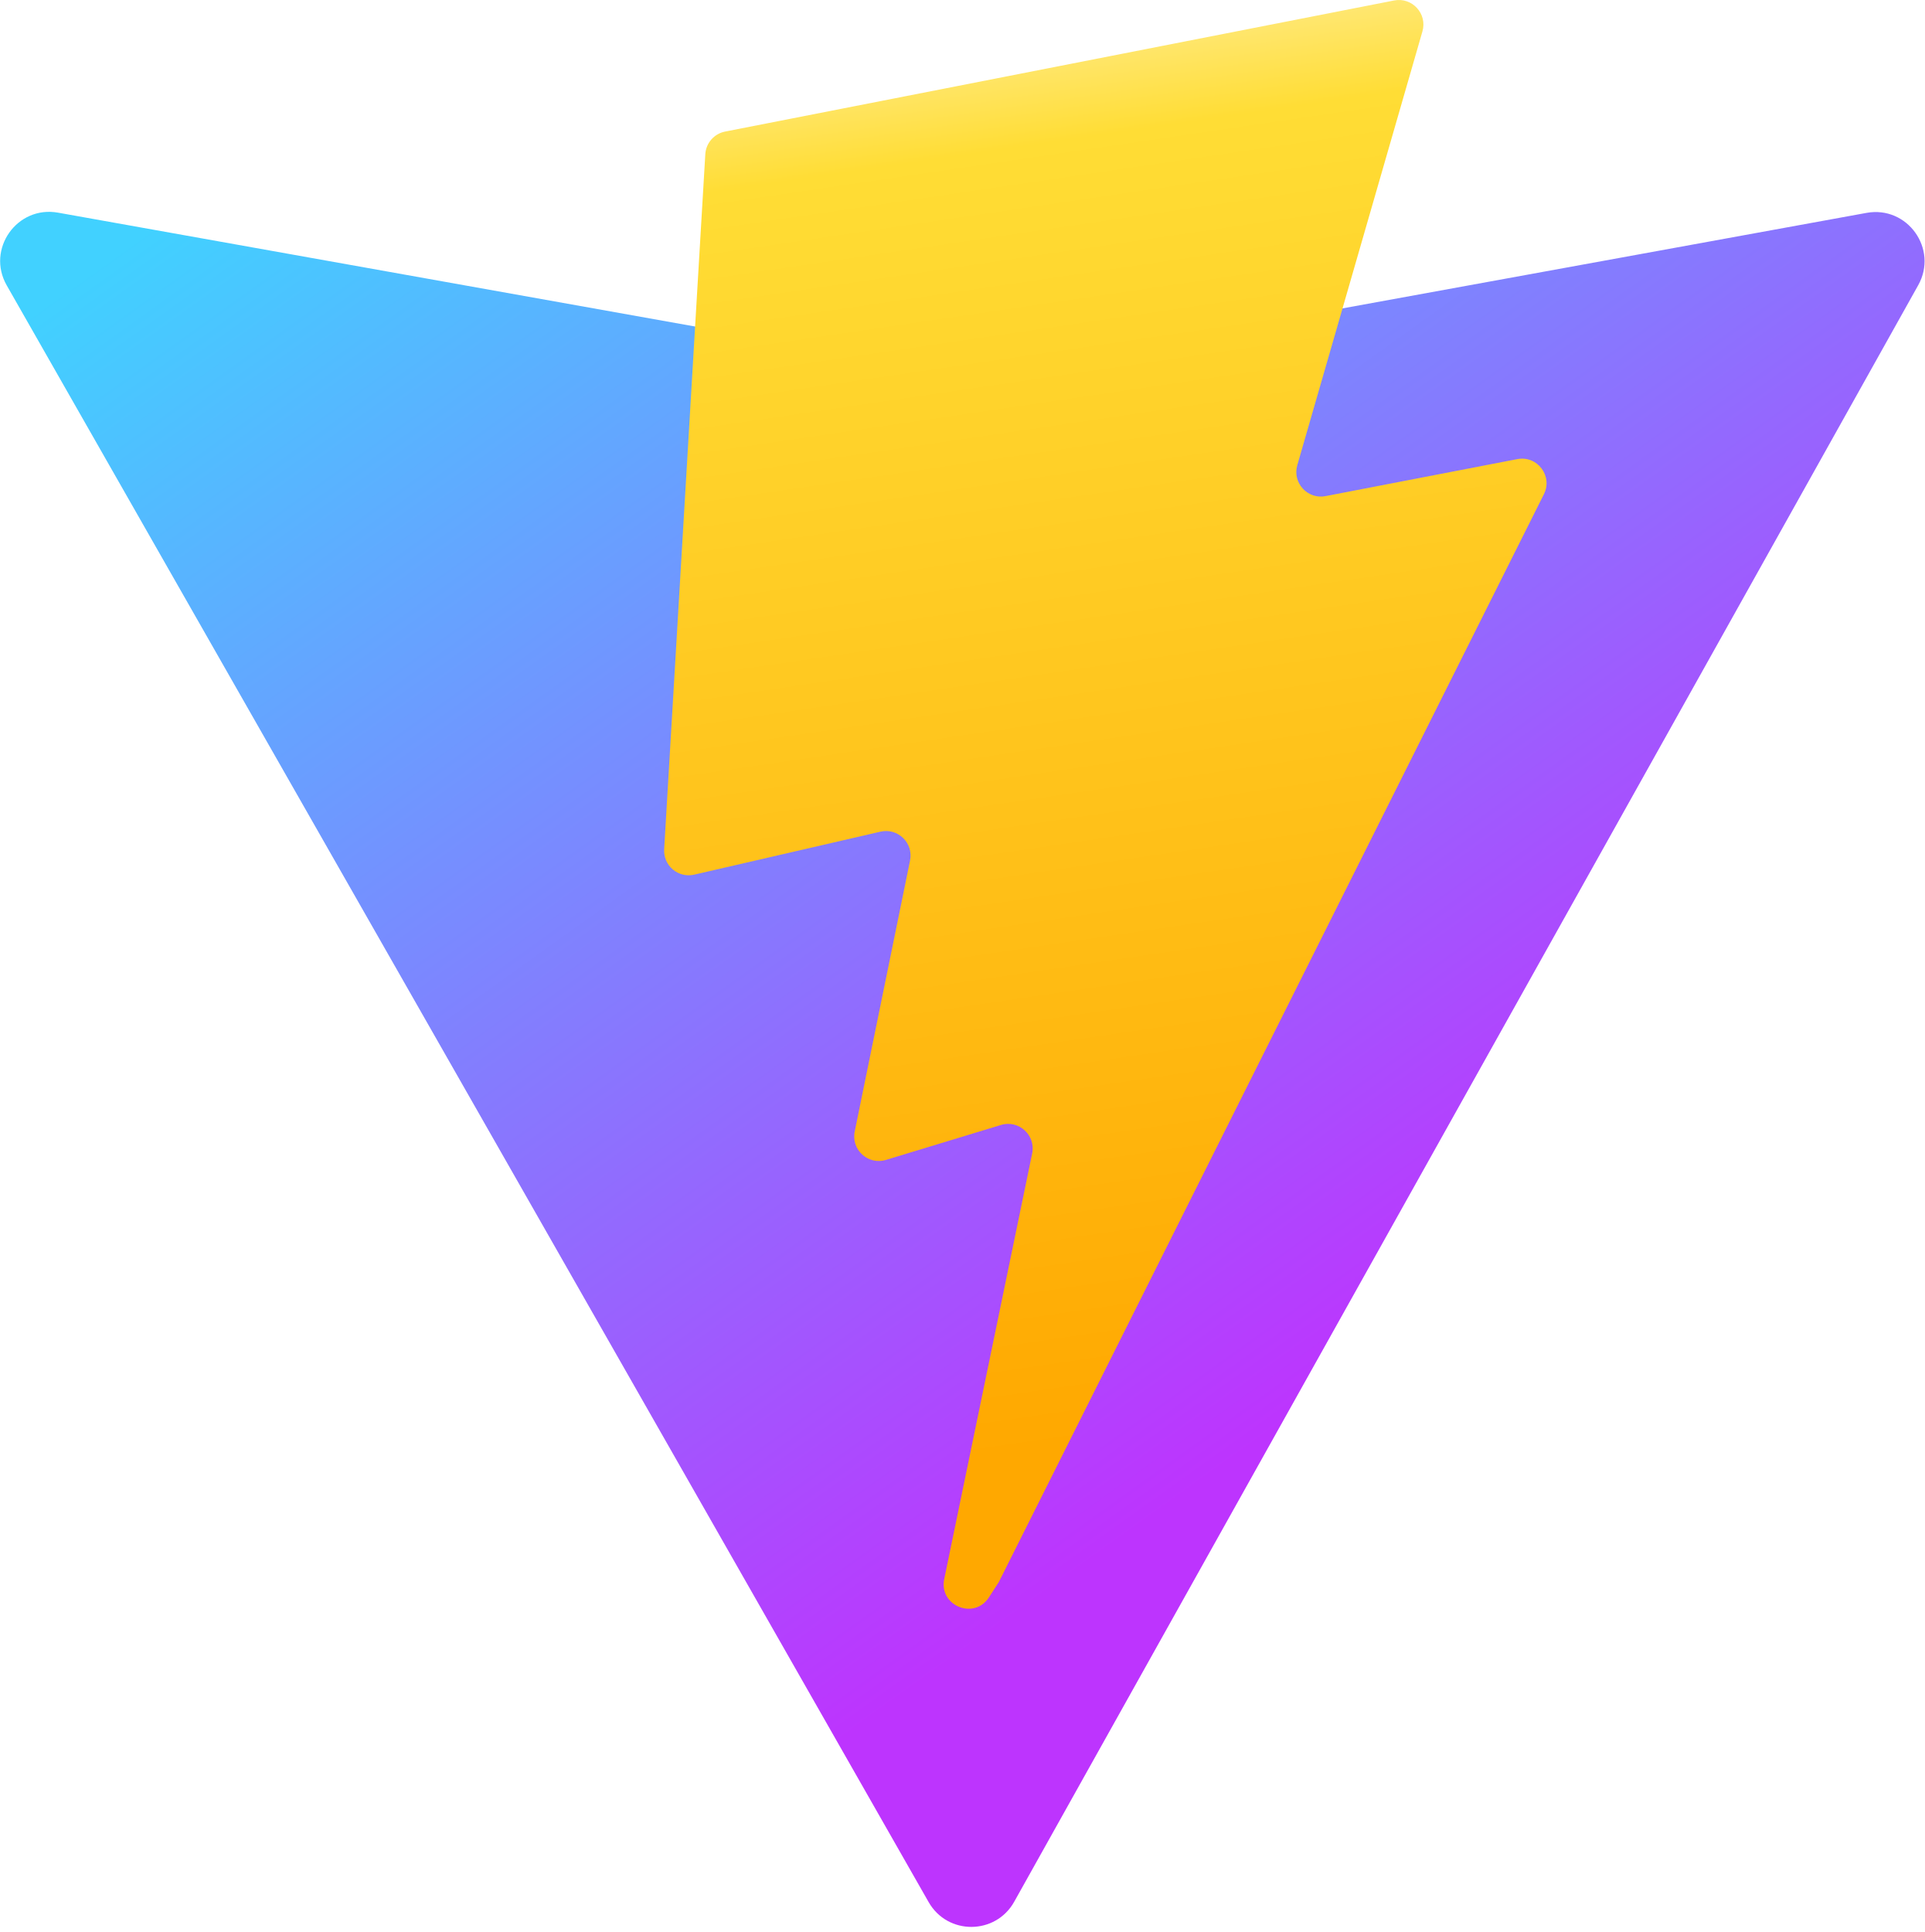
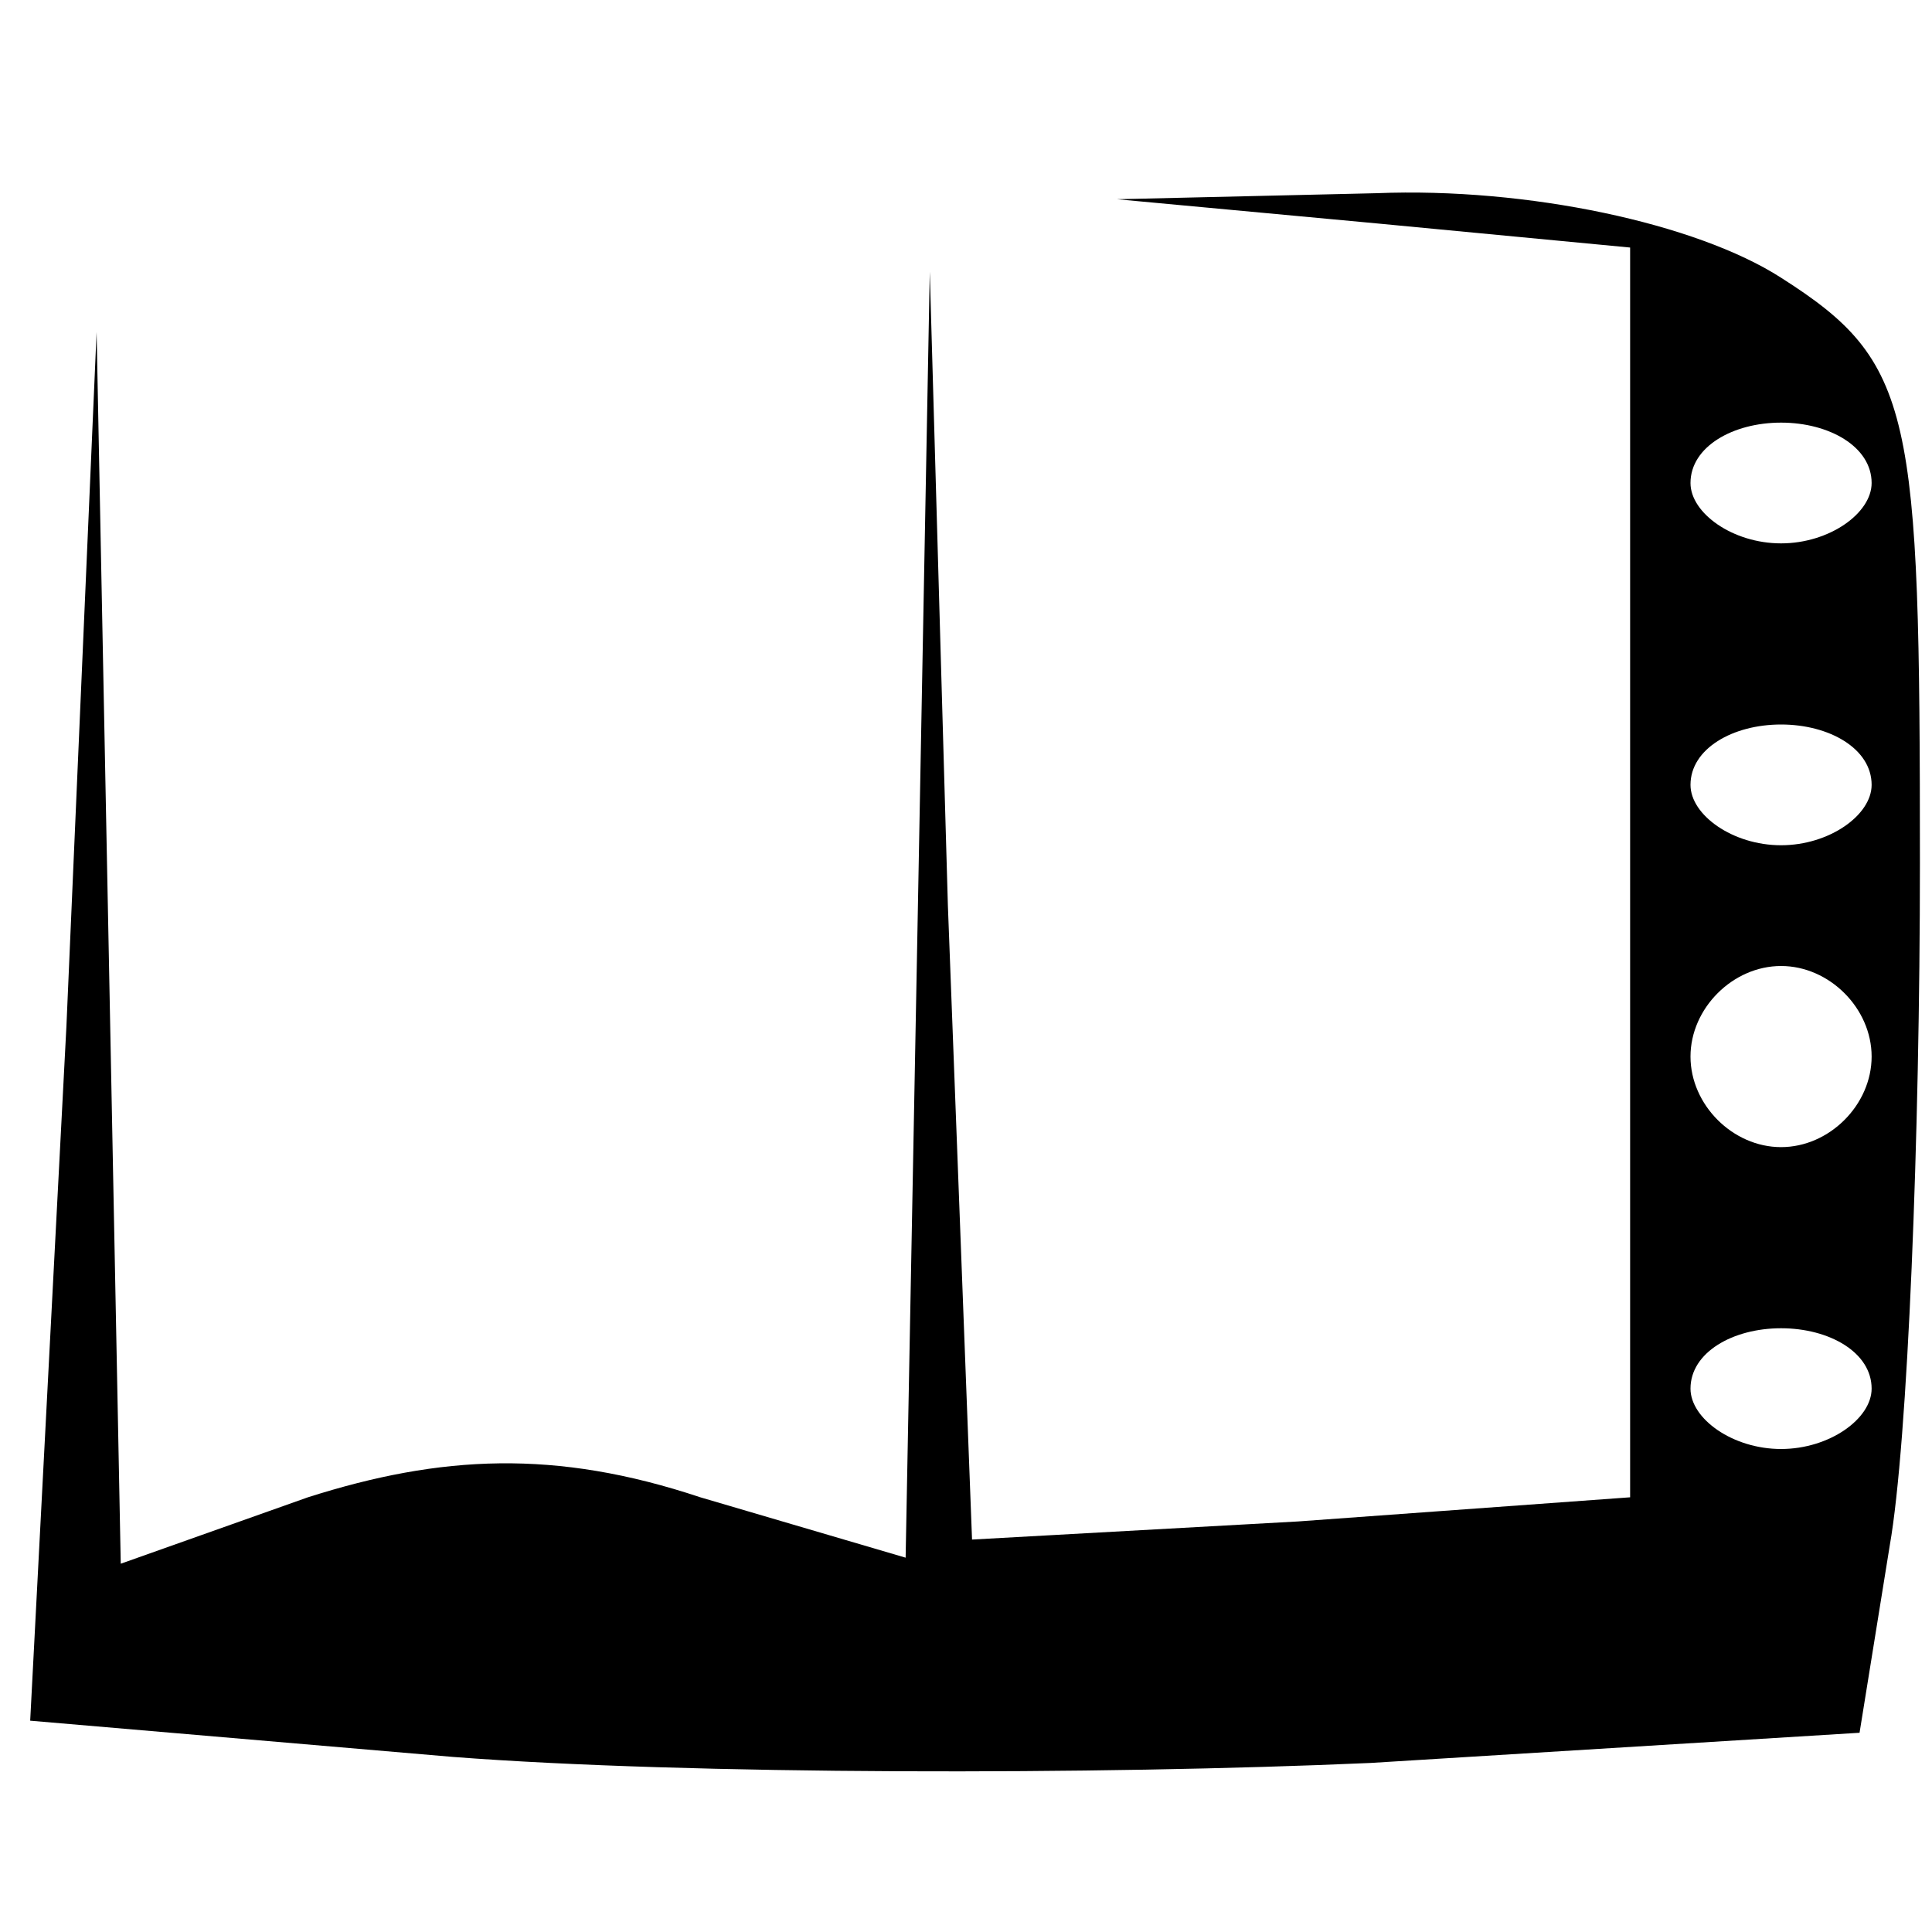
- <svg xmlns="http://www.w3.org/2000/svg" aria-hidden="true" role="img" class="iconify iconify--logos" width="31.88" height="32" preserveAspectRatio="xMidYMid meet" viewBox="0 0 256 257">
-   <defs>
-     <linearGradient id="IconifyId1813088fe1fbc01fb466" x1="-.828%" x2="57.636%" y1="7.652%" y2="78.411%">
-       <stop offset="0%" stop-color="#41D1FF" />
-       <stop offset="100%" stop-color="#BD34FE" />
-     </linearGradient>
-     <linearGradient id="IconifyId1813088fe1fbc01fb467" x1="43.376%" x2="50.316%" y1="2.242%" y2="89.03%">
-       <stop offset="0%" stop-color="#FFEA83" />
-       <stop offset="8.333%" stop-color="#FFDD35" />
-       <stop offset="100%" stop-color="#FFA800" />
-     </linearGradient>
-   </defs>
-   <path fill="url(#IconifyId1813088fe1fbc01fb466)" d="M255.153 37.938L134.897 252.976c-2.483 4.44-8.862 4.466-11.382.048L.875 37.958c-2.746-4.814 1.371-10.646 6.827-9.67l120.385 21.517a6.537 6.537 0 0 0 2.322-.004l117.867-21.483c5.438-.991 9.574 4.796 6.877 9.62Z" />
-   <path fill="url(#IconifyId1813088fe1fbc01fb467)" d="M185.432.063L96.44 17.501a3.268 3.268 0 0 0-2.634 3.014l-5.474 92.456a3.268 3.268 0 0 0 3.997 3.378l24.777-5.718c2.318-.535 4.413 1.507 3.936 3.838l-7.361 36.047c-.495 2.426 1.782 4.5 4.151 3.78l15.304-4.649c2.372-.72 4.652 1.36 4.15 3.788l-11.698 56.621c-.732 3.542 3.979 5.473 5.943 2.437l1.313-2.028l72.516-144.72c1.215-2.423-.88-5.186-3.54-4.672l-25.505 4.922c-2.396.462-4.435-1.77-3.759-4.114l16.646-57.705c.677-2.35-1.37-4.583-3.769-4.113Z" />
+ <svg xmlns="http://www.w3.org/2000/svg" version="1.0" width="32pt" height="32pt" viewBox="0 0 32 32" preserveAspectRatio="xMidYMid meet">
+   <g transform="translate(0,32) scale(0.1,-0.1)" fill="#000000" stroke="none">
+     <path d="M228 283 l42 -4 0 -104 0 -103 -55 -4 -54 -3 -4 105 -3 105 -2 -107 -2 -106 -34 10 c-24 8 -43 7 -65 0 l-31 -11 -2 102 -2 102 -5 -115 -6 -115 70 -6 c39 -3 107 -3 152 -1 l81 5 5 31 c3 17 5 68 5 113 0 75 -1 83 -23 97 -14 9 -42 15 -67 14 l-43 -1 43 -4z m82 -43 c0 -5 -7 -10 -15 -10 -8 0 -15 5 -15 10 0 6 7 10 15 10 8 0 15 -4 15 -10z m0 -50 c0 -5 -7 -10 -15 -10 -8 0 -15 5 -15 10 0 6 7 10 15 10 8 0 15 -4 15 -10z m0 -45 c0 -8 -7 -15 -15 -15 -8 0 -15 7 -15 15 0 8 7 15 15 15 8 0 15 -7 15 -15z m0 -55 c0 -5 -7 -10 -15 -10 -8 0 -15 5 -15 10 0 6 7 10 15 10 8 0 15 -4 15 -10z" />
+   </g>
</svg>
